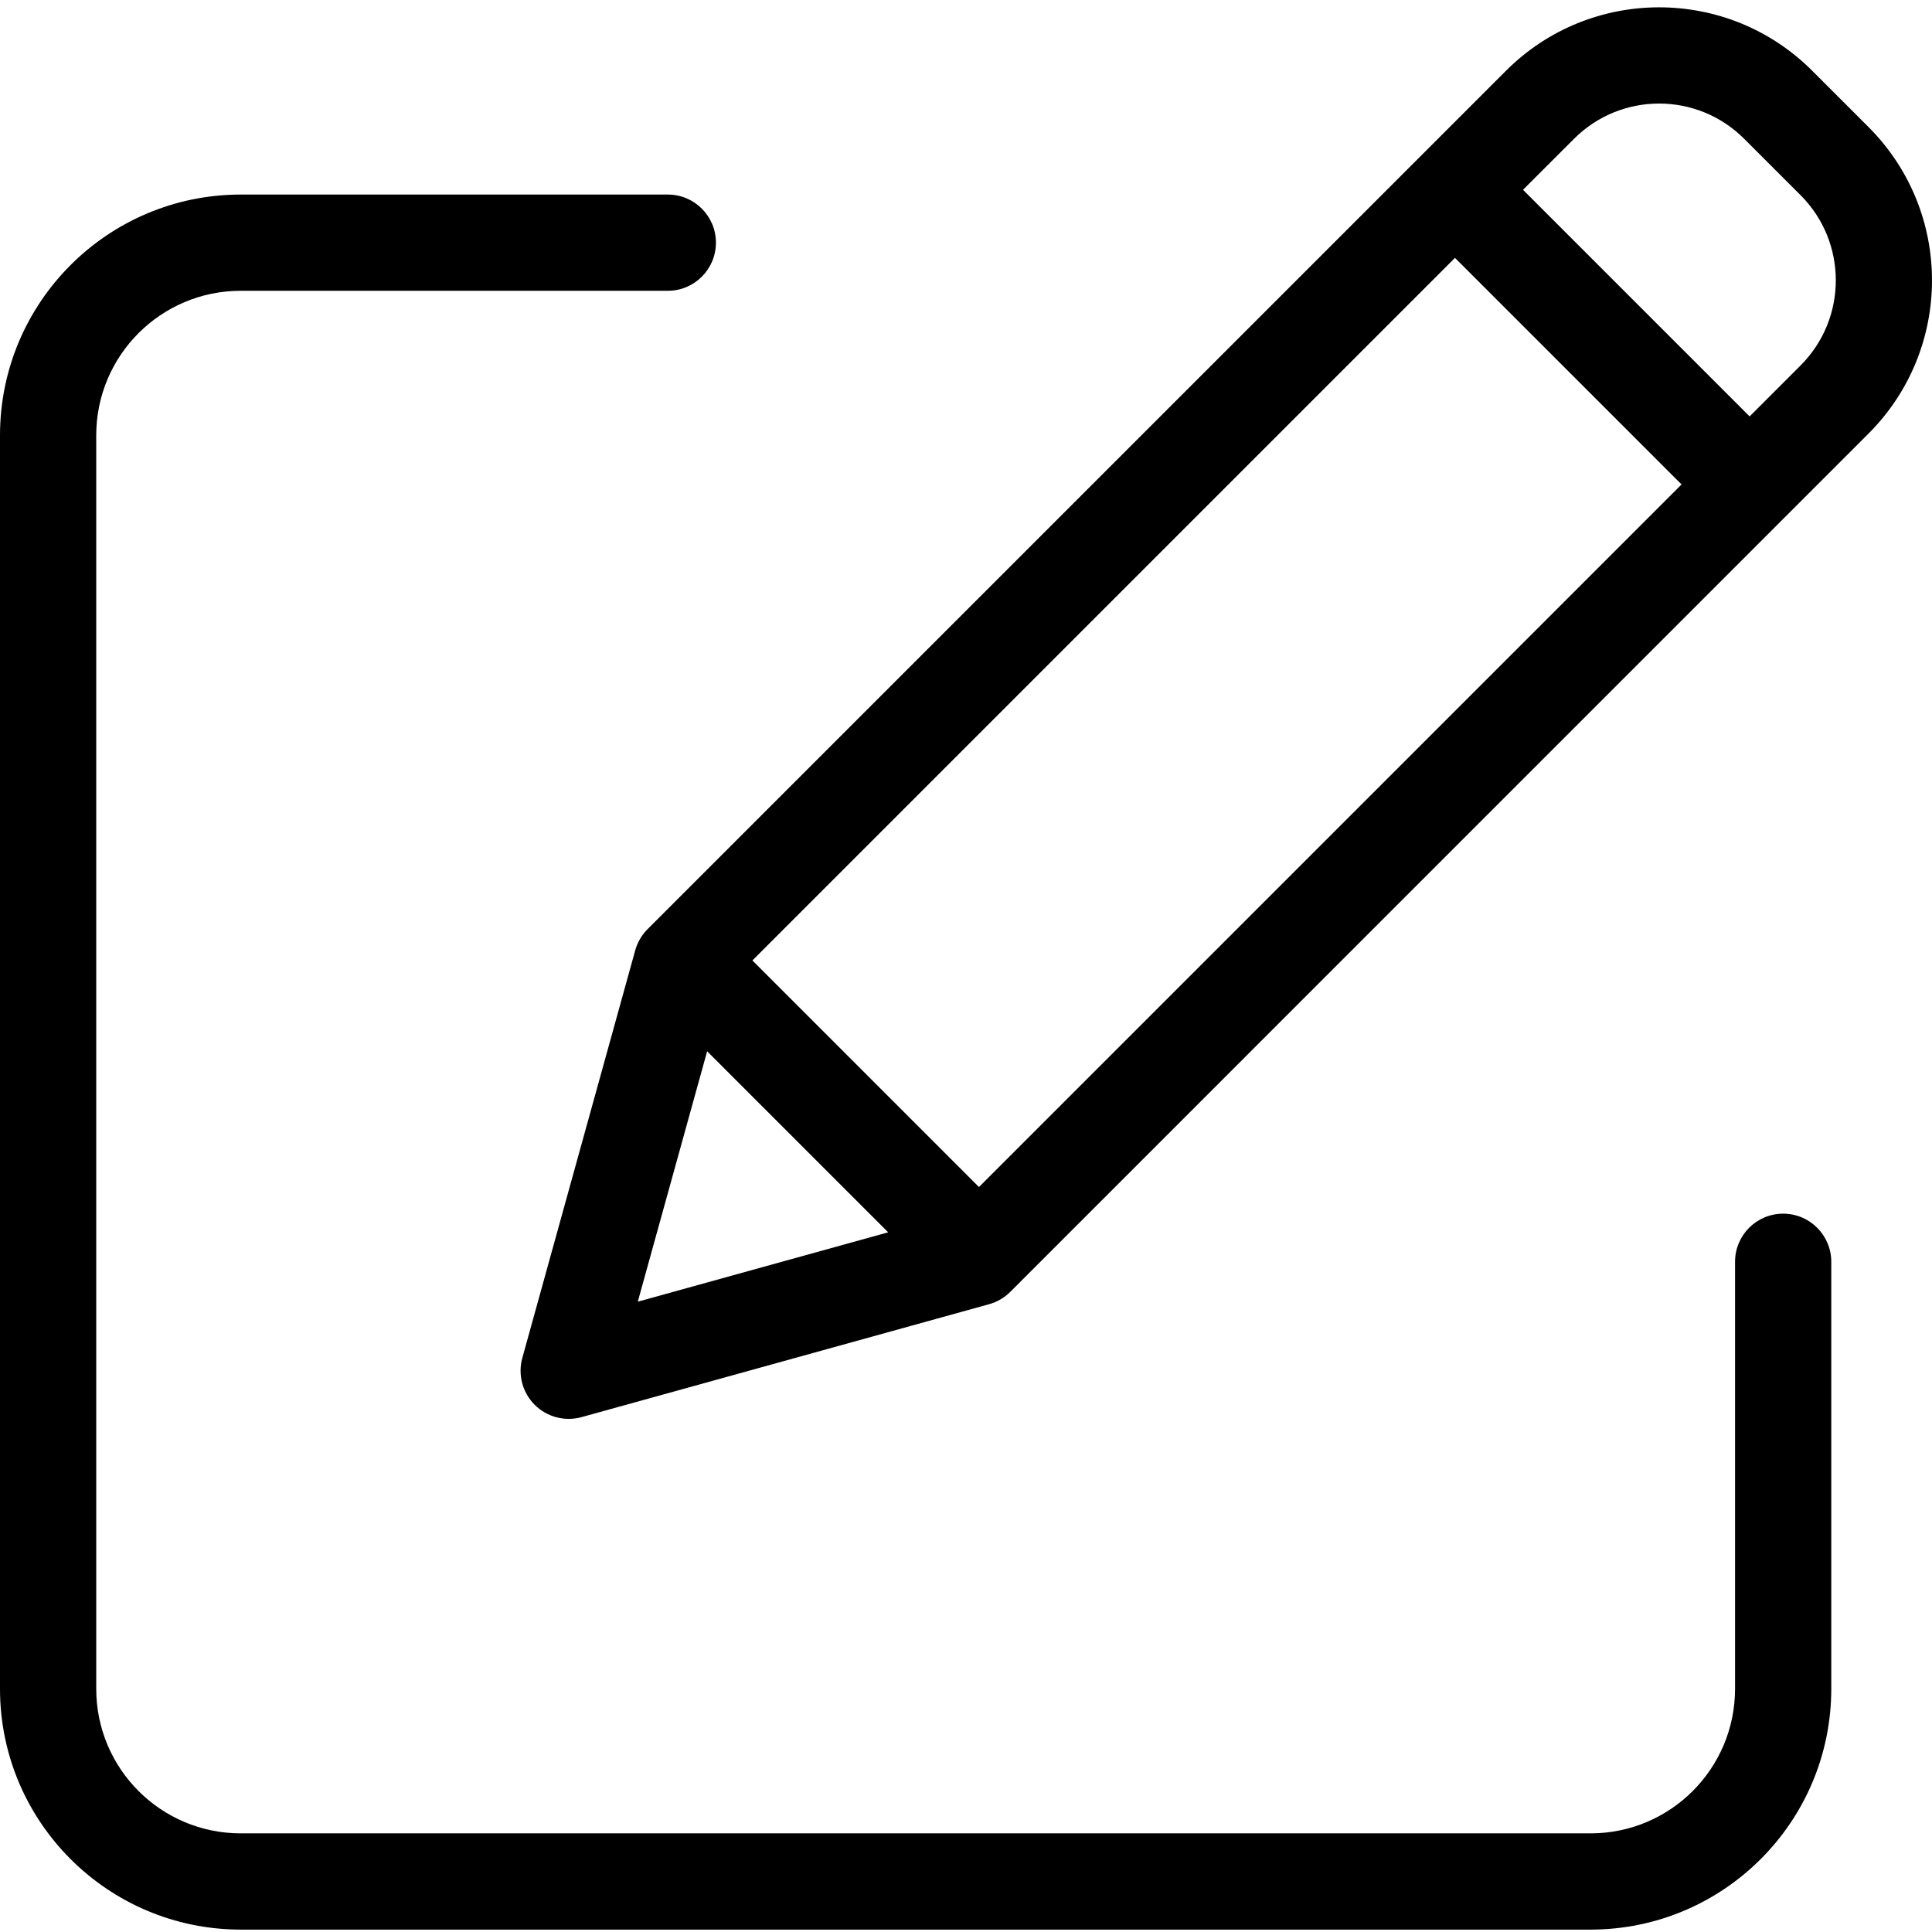
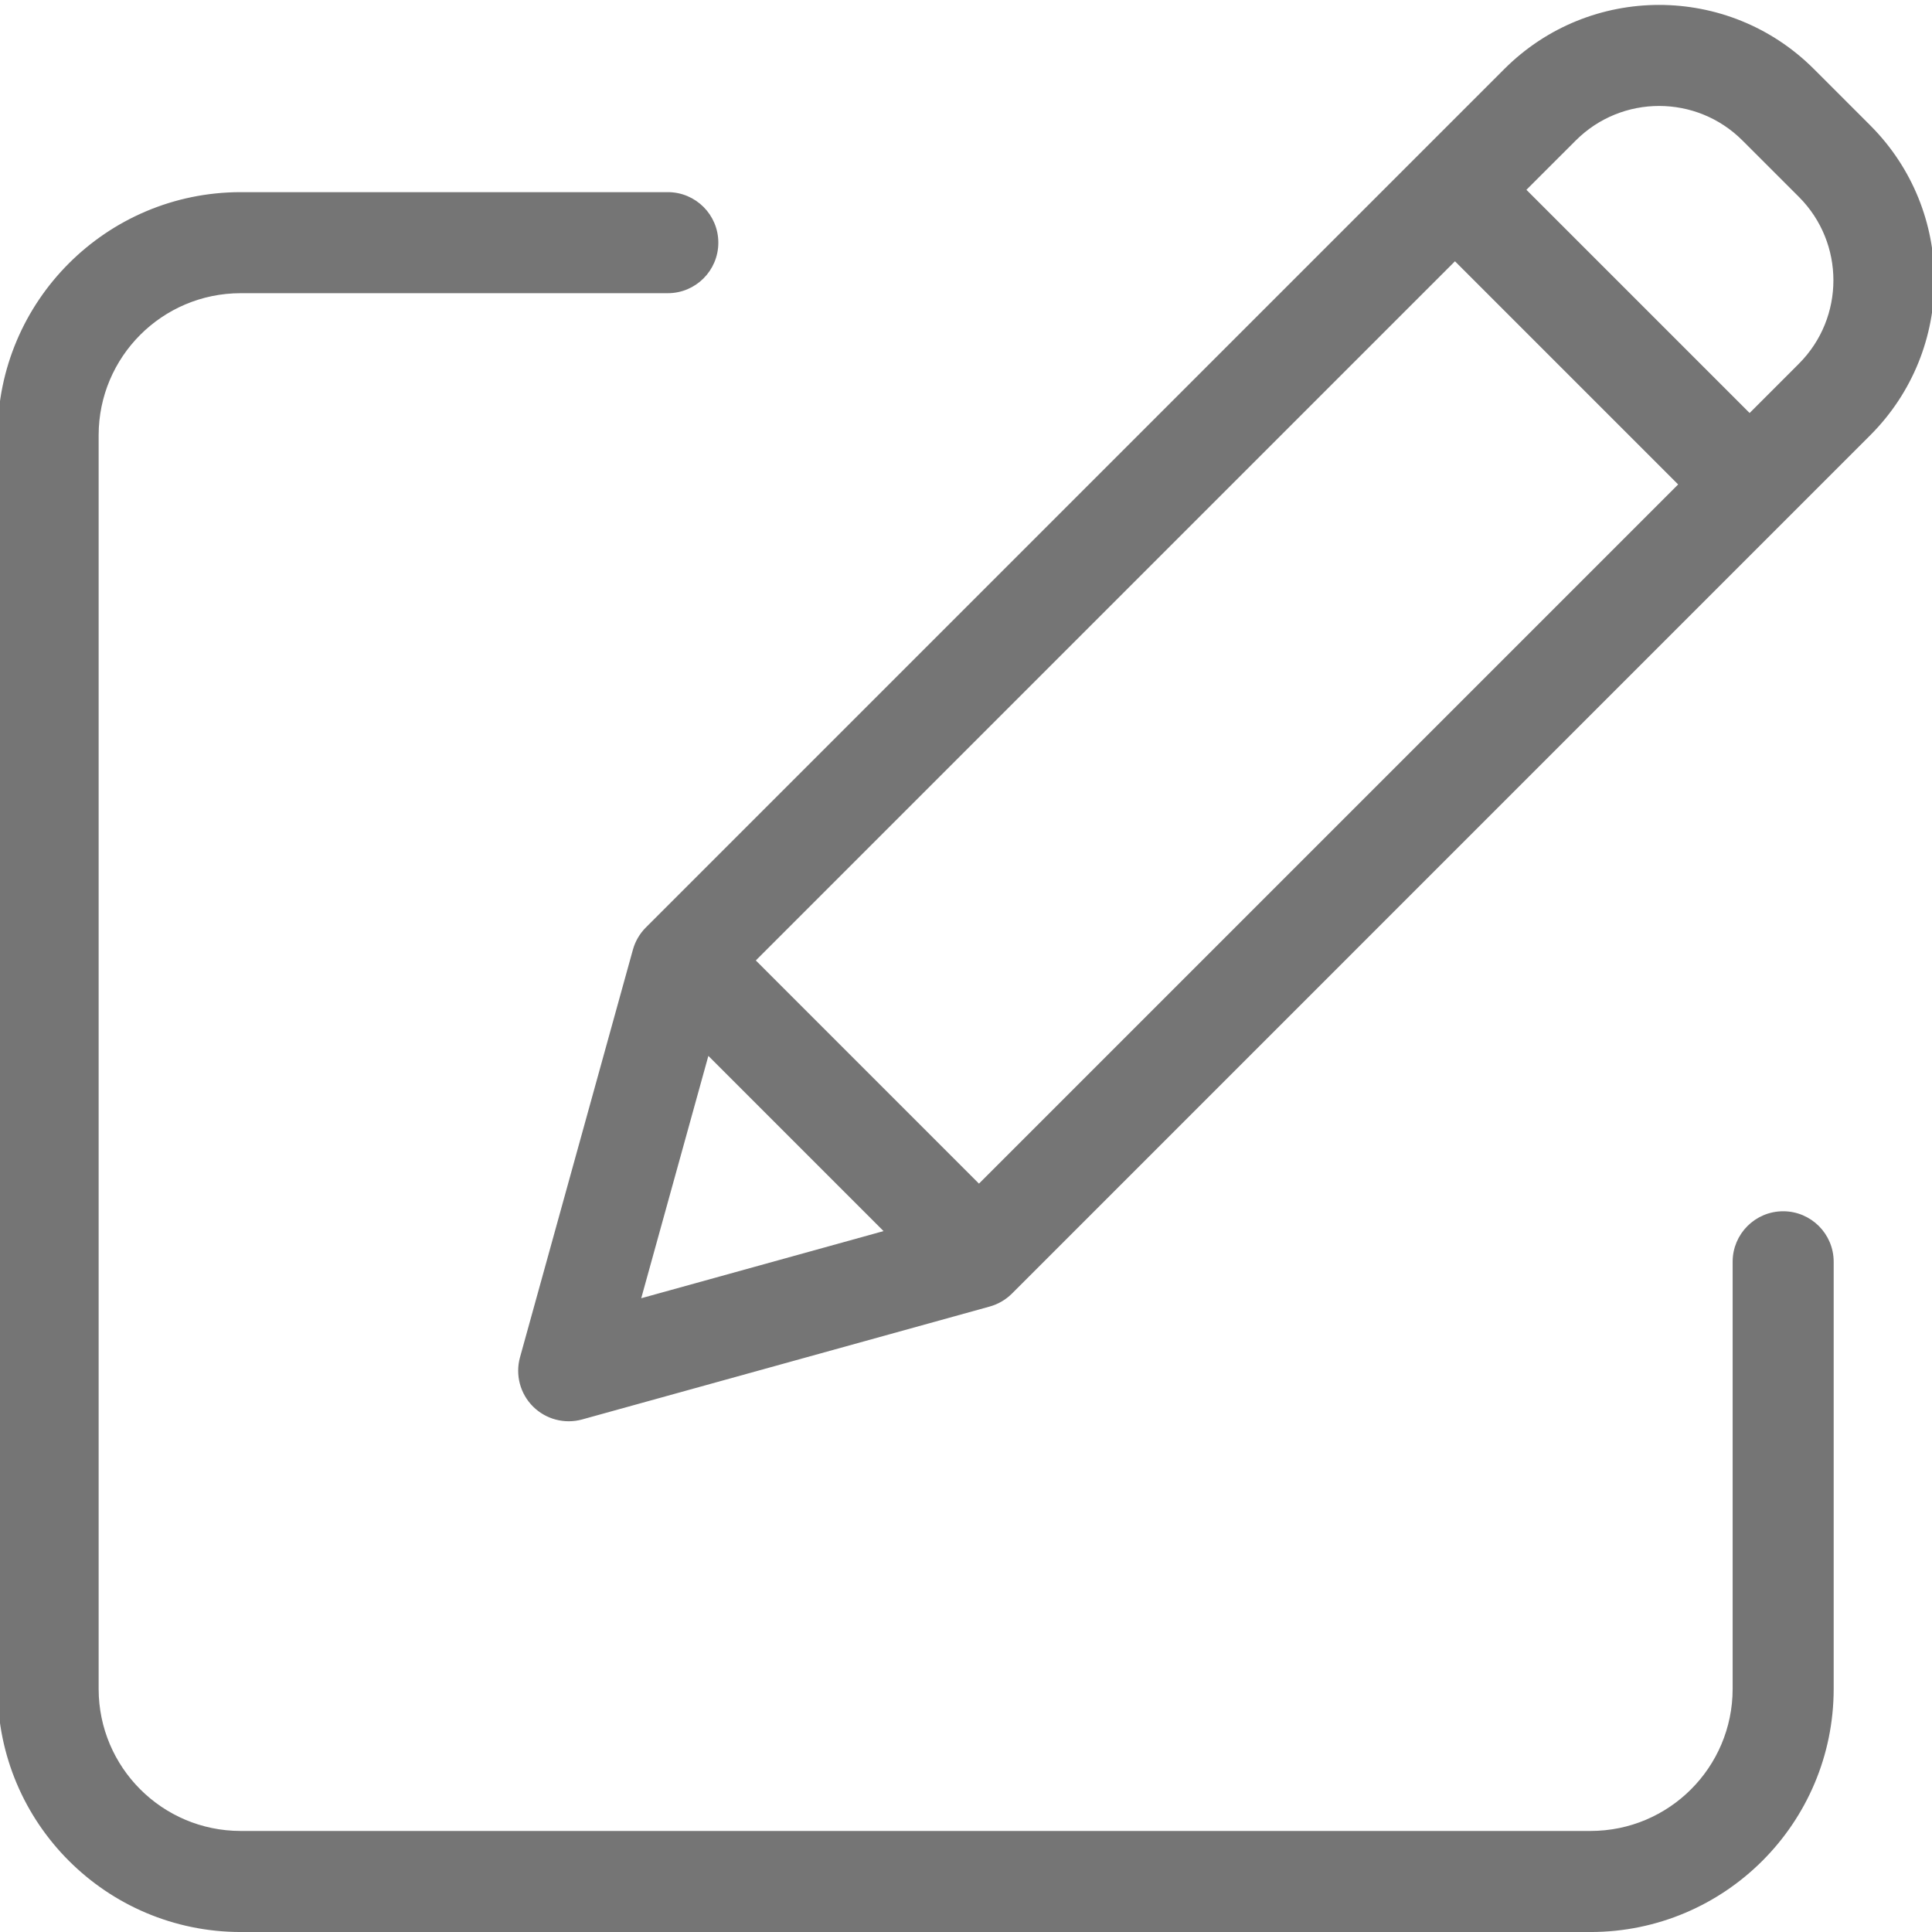
<svg xmlns="http://www.w3.org/2000/svg" height="401pt" viewBox="0 -1 401.523 401" width="401pt">
-   <path d="m370.59 250.973c-5.523 0-10 4.477-10 10v88.789c-.02 16.562-13.438 29.984-30 30h-280.59c-16.562-.016-29.98-13.438-30-30v-260.59c.02-16.559 13.438-29.98 30-30h88.789c5.523 0 10-4.477 10-10 0-5.52-4.477-10-10-10h-88.789c-27.602.031-49.969 22.398-50 50v260.594c.031 27.602 22.398 49.969 50 50h280.59c27.602-.031 49.969-22.398 50-50v-88.793c0-5.523-4.477-10-10-10zm0 0" />
-   <path d="m376.629 13.441c-17.574-17.574-46.066-17.574-63.641 0l-178.406 178.406c-1.223 1.223-2.105 2.738-2.566 4.402l-23.461 84.699c-.965 3.473.016 7.191 2.562 9.742 2.551 2.547 6.27 3.527 9.742 2.566l84.699-23.465c1.664-.461 3.18-1.344 4.402-2.566l178.402-178.41c17.547-17.586 17.547-46.055 0-63.641zm-220.258 184.906 146.012-146.016 47.09 47.09-146.016 146.016zm-9.406 18.875 37.621 37.625-52.039 14.418zm227.258-142.547-10.605 10.605-47.094-47.094 10.609-10.605c9.762-9.762 25.59-9.762 35.352 0l11.738 11.734c9.746 9.773 9.746 25.59 0 35.359zm0 0" />
+   <path stroke="#757575" fill="#757575" d="m370.59 250.973c-5.523 0-10 4.477-10 10v88.789c-.02 16.562-13.438 29.984-30 30h-280.59c-16.562-.016-29.98-13.438-30-30v-260.59c.02-16.559 13.438-29.98 30-30h88.789c5.523 0 10-4.477 10-10 0-5.52-4.477-10-10-10h-88.789c-27.602.031-49.969 22.398-50 50v260.594c.031 27.602 22.398 49.969 50 50h280.59c27.602-.031 49.969-22.398 50-50v-88.793c0-5.523-4.477-10-10-10zm0 0" />
+   <path stroke="#757575" fill="#757575" d="m376.629 13.441c-17.574-17.574-46.066-17.574-63.641 0l-178.406 178.406c-1.223 1.223-2.105 2.738-2.566 4.402l-23.461 84.699c-.965 3.473.016 7.191 2.562 9.742 2.551 2.547 6.27 3.527 9.742 2.566l84.699-23.465c1.664-.461 3.18-1.344 4.402-2.566l178.402-178.41c17.547-17.586 17.547-46.055 0-63.641zm-220.258 184.906 146.012-146.016 47.09 47.09-146.016 146.016zm-9.406 18.875 37.621 37.625-52.039 14.418zm227.258-142.547-10.605 10.605-47.094-47.094 10.609-10.605c9.762-9.762 25.59-9.762 35.352 0l11.738 11.734c9.746 9.773 9.746 25.59 0 35.359zm0 0" />
</svg>
